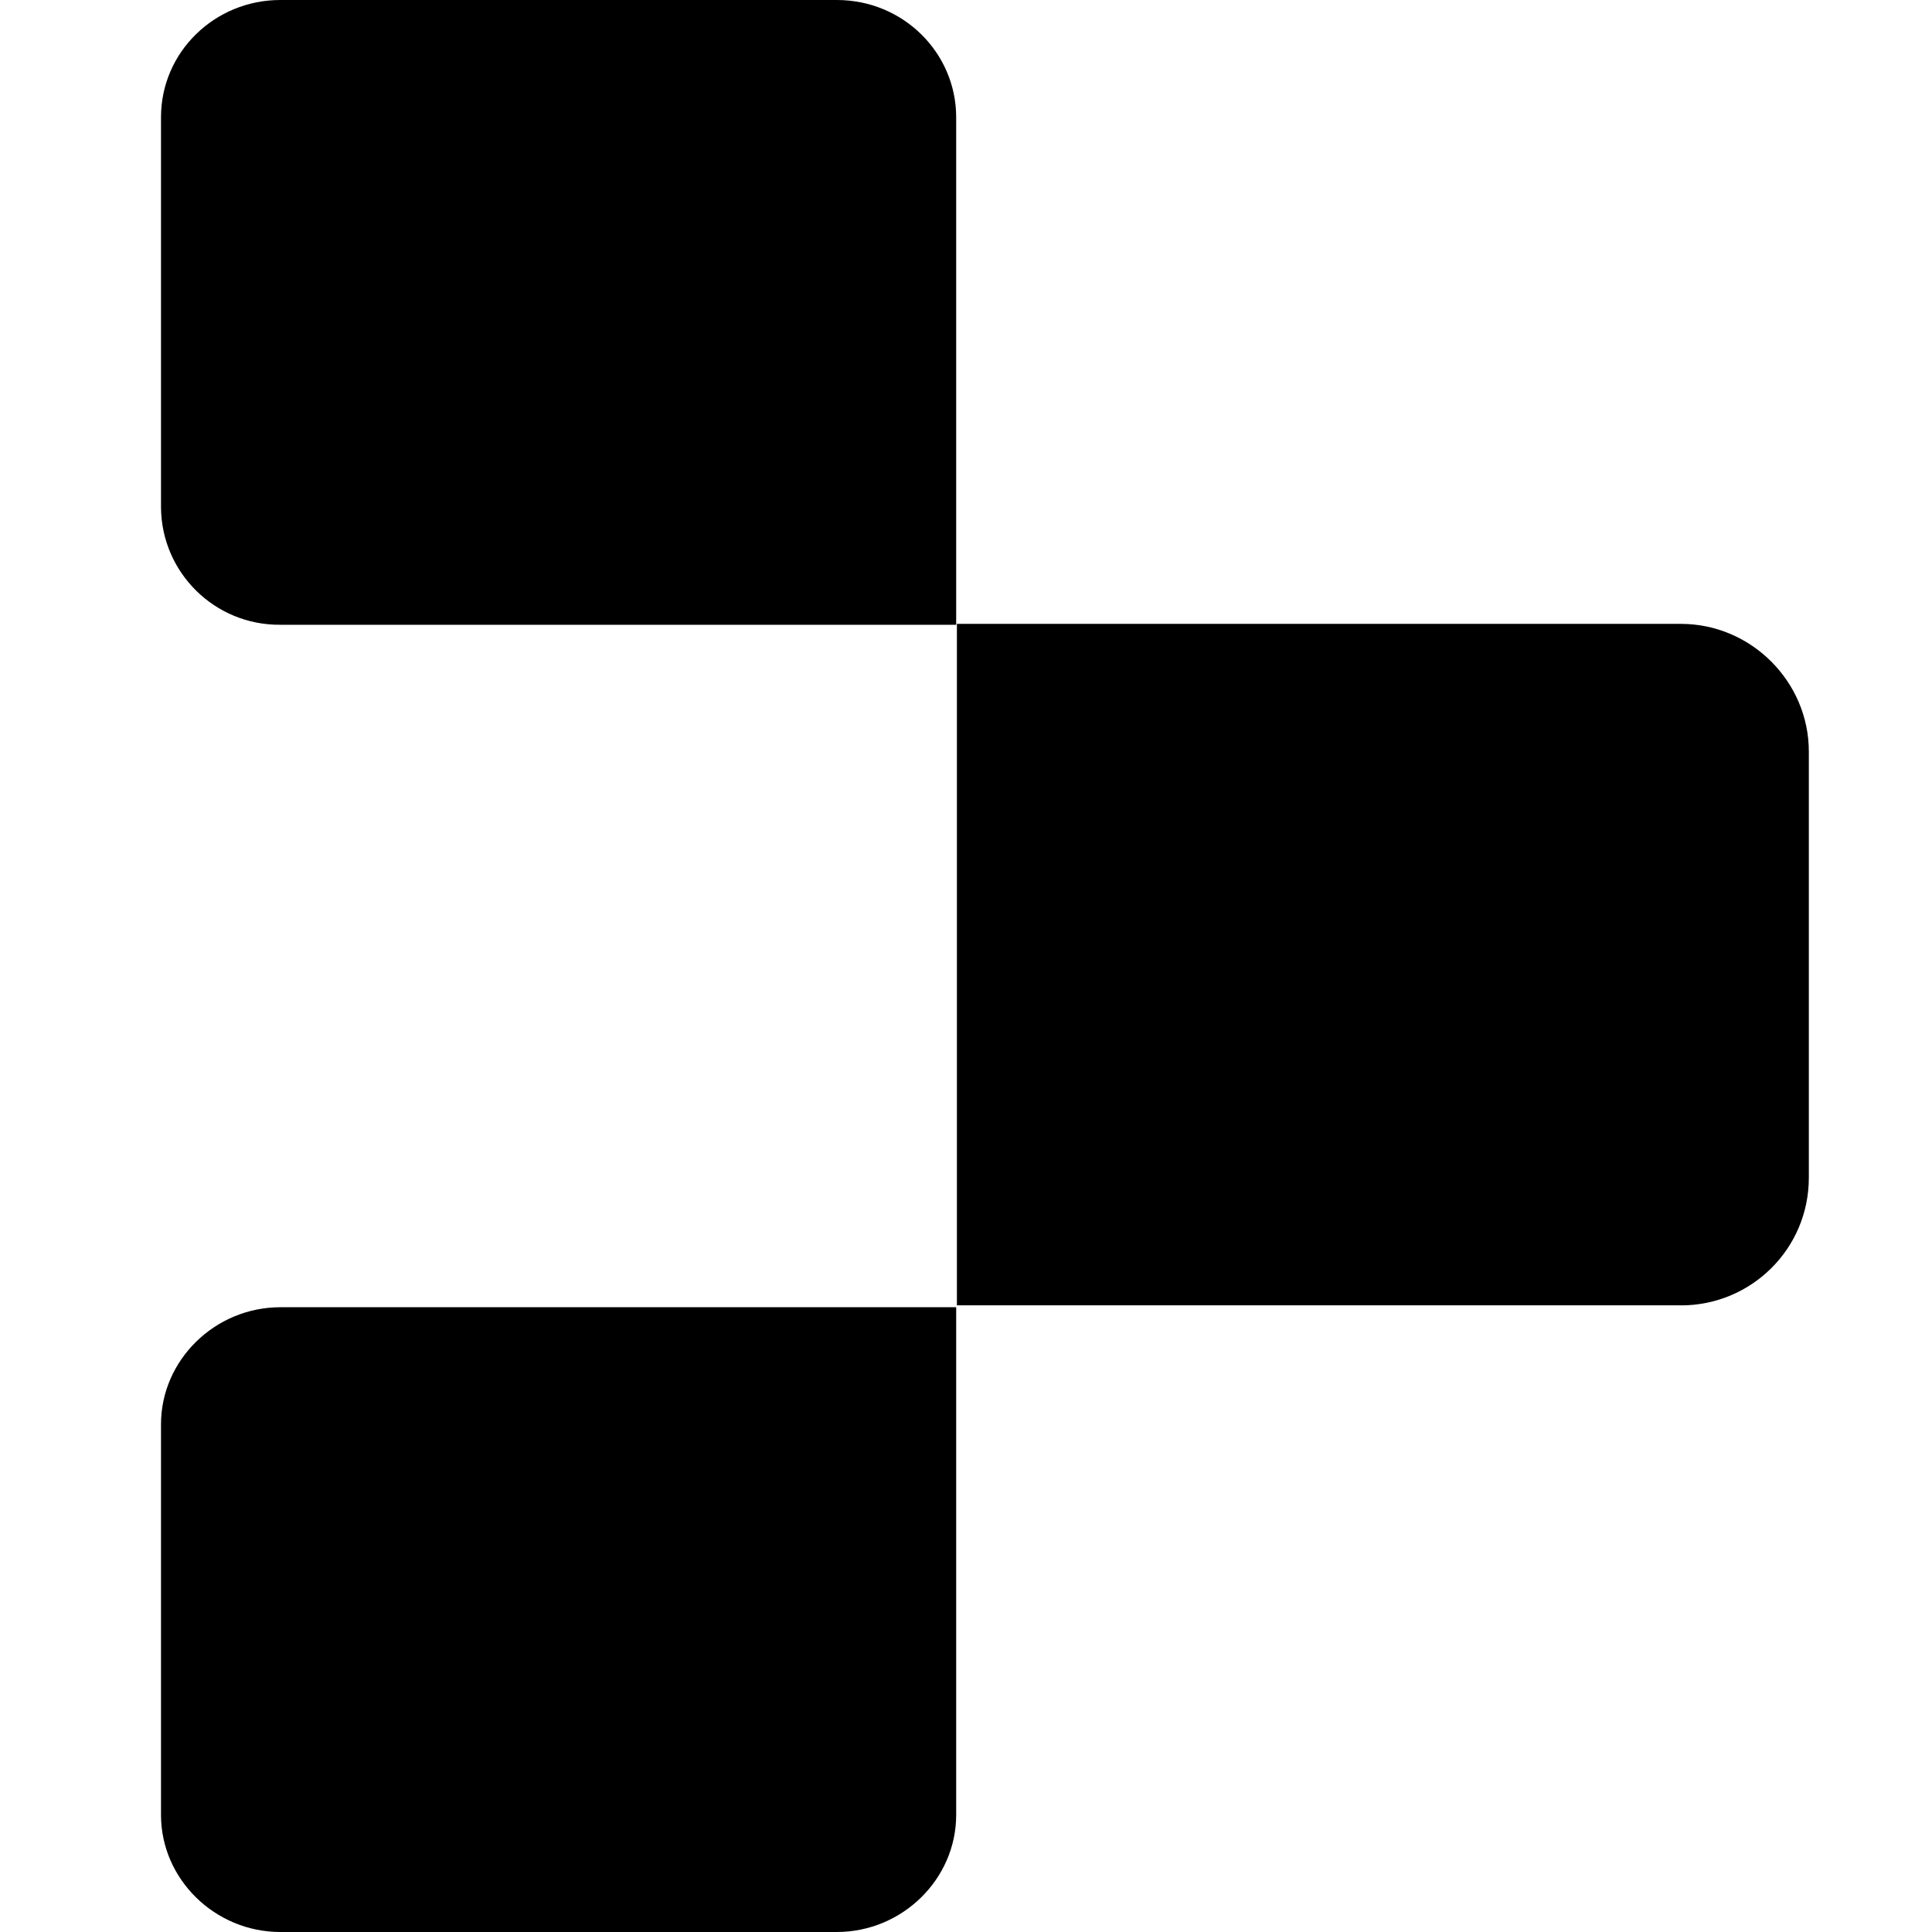
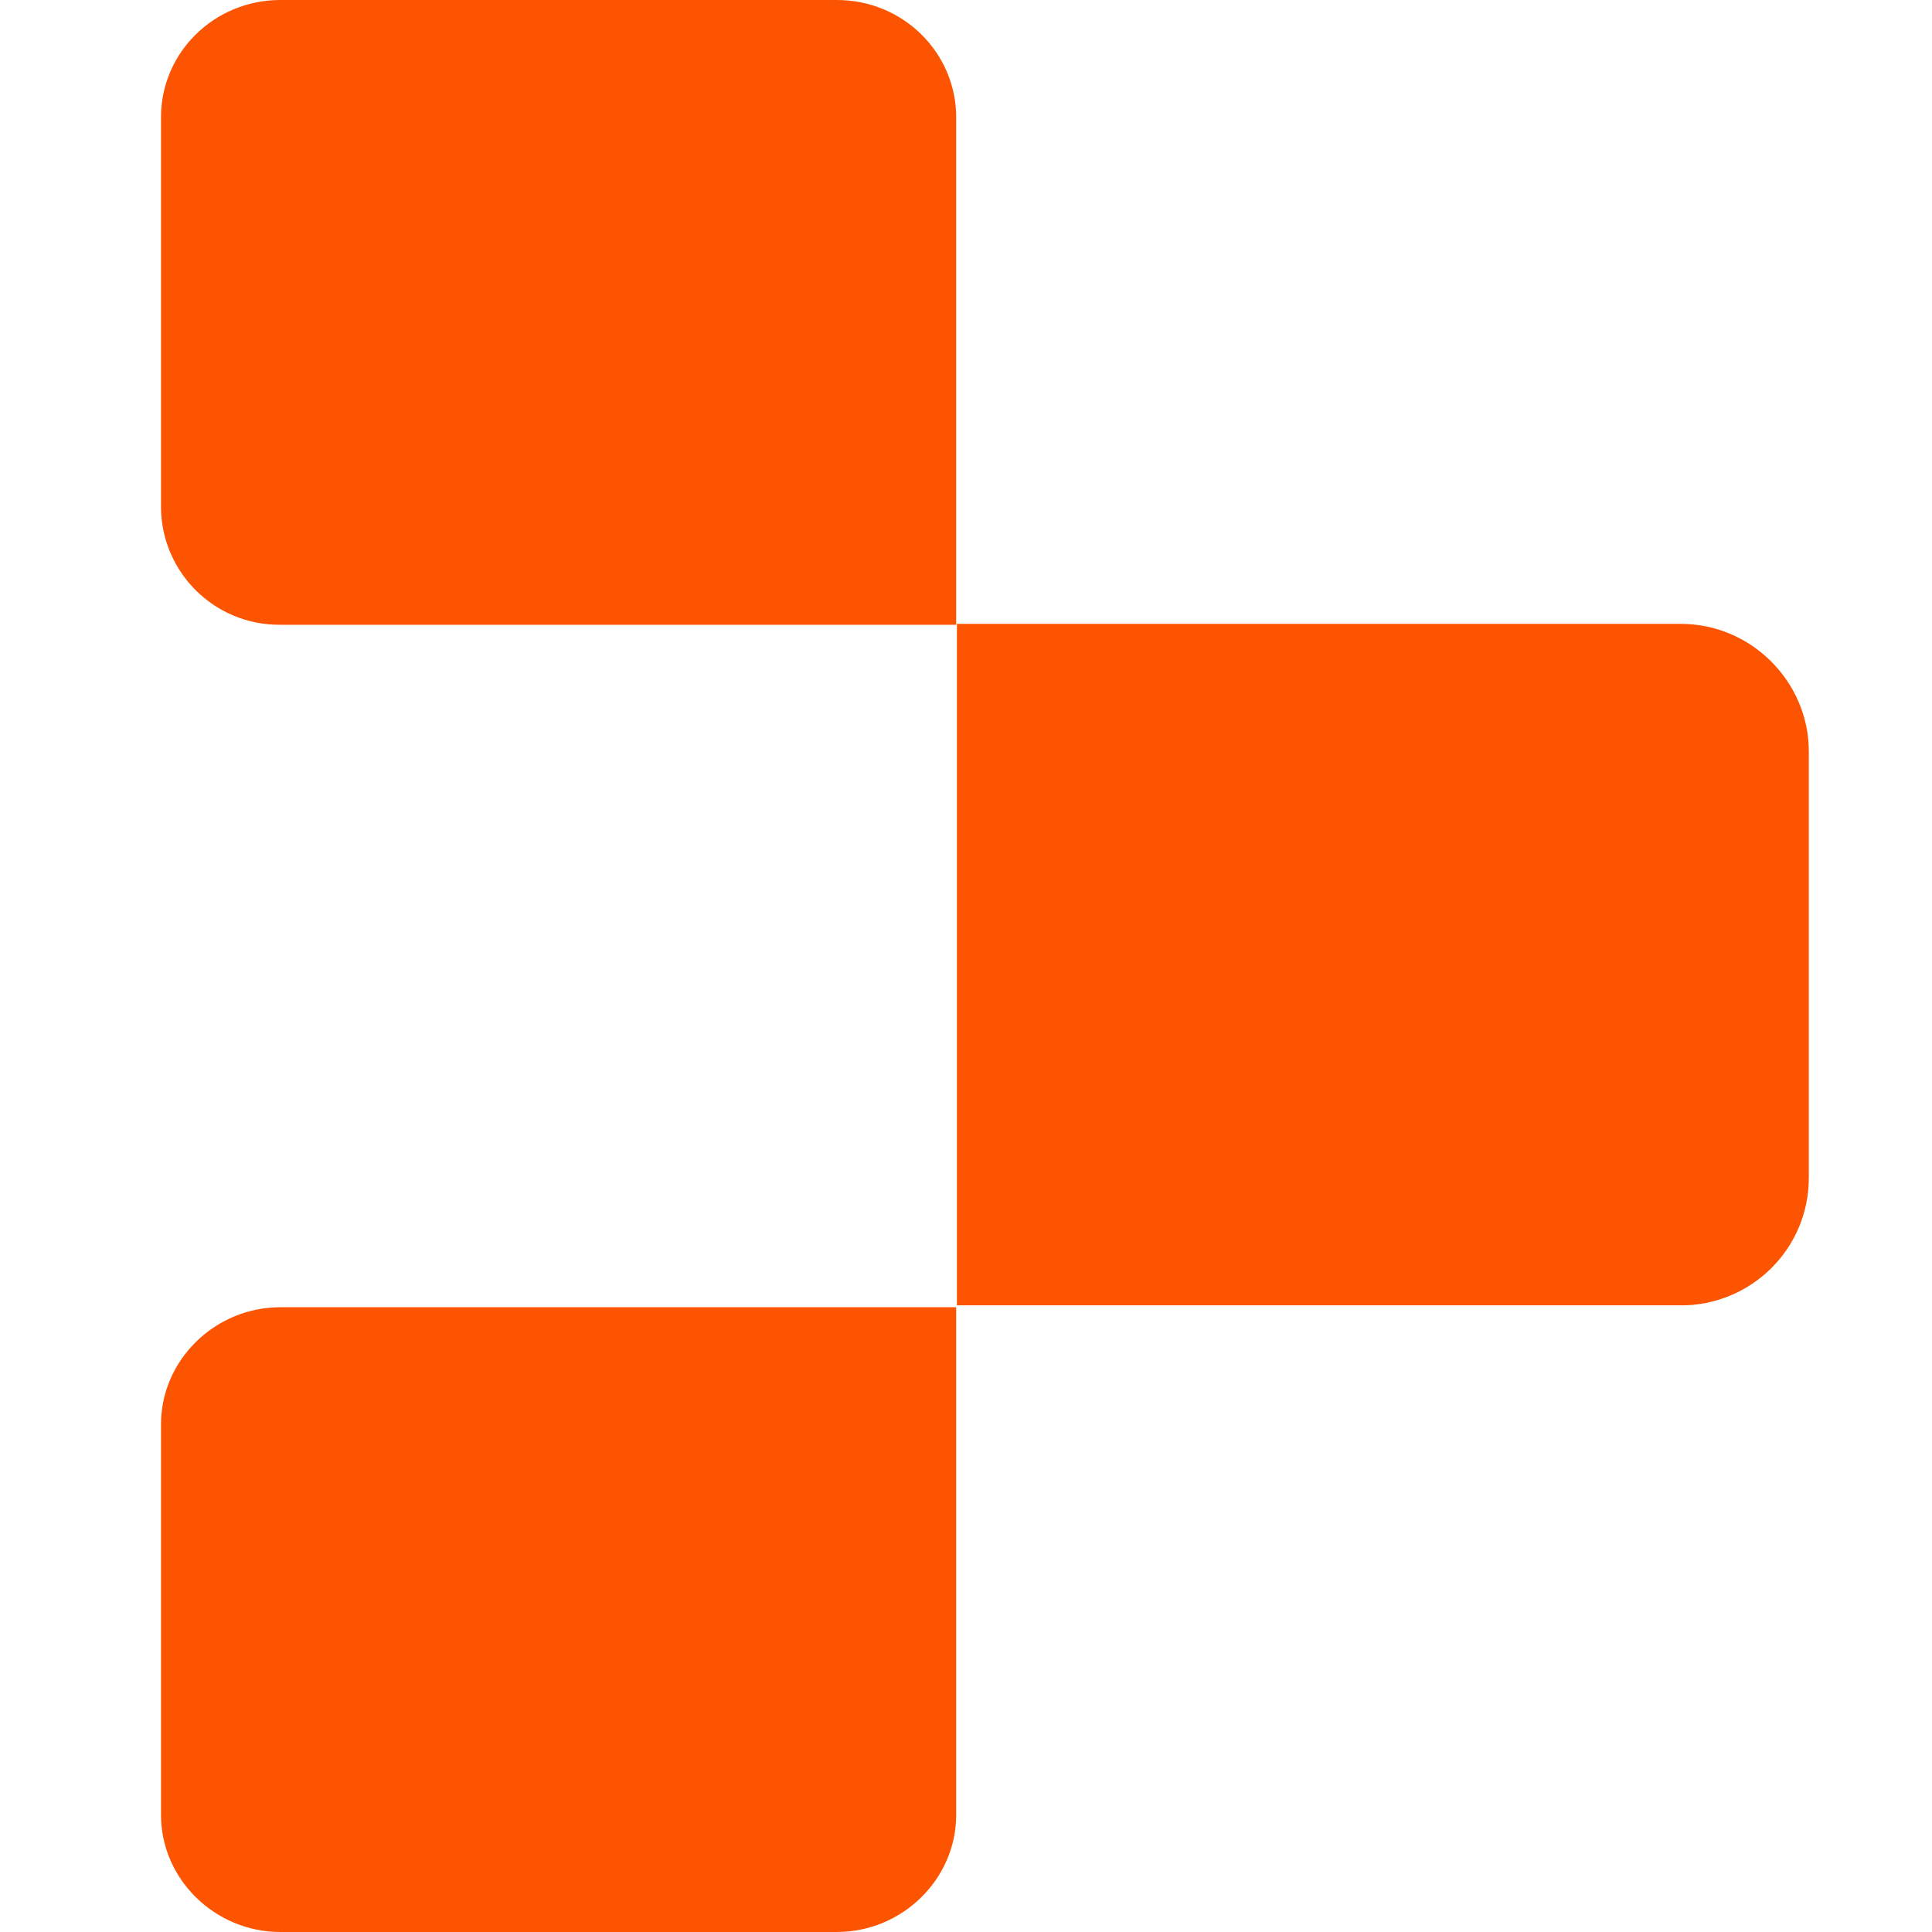
- <svg xmlns="http://www.w3.org/2000/svg" fill="currentColor" fill-rule="evenodd" height="1em" style="flex:none;line-height:1" viewBox="0 0 24 24" width="1em">
-   <path d="M11.878 7.761H3.482A1.469 1.469 0 012 6.304V1.457C2 .644 2.67 0 3.482 0h6.913c.827 0 1.483.658 1.483 1.457v6.304zM20.882 16.215h-8.995V7.75h8.995c.87 0 1.588.717 1.588 1.586v5.294c0 .885-.717 1.586-1.588 1.586zM10.395 24H3.482C2.67 24 2 23.343 2 22.546v-4.853c0-.797.67-1.454 1.482-1.454h8.396v6.307c0 .797-.67 1.454-1.483 1.454z" />
+ <svg xmlns="http://www.w3.org/2000/svg" height="1em" style="flex:none;line-height:1" viewBox="0 0 24 24" width="1em">
+   <path d="M11.878 7.761H3.482A1.469 1.469 0 012 6.304V1.457C2 .644 2.67 0 3.482 0h6.913c.827 0 1.483.658 1.483 1.457v6.304zM20.882 16.215h-8.995V7.75h8.995c.87 0 1.588.717 1.588 1.586v5.294c0 .885-.717 1.586-1.588 1.586zM10.395 24H3.482C2.67 24 2 23.343 2 22.546v-4.853c0-.797.67-1.454 1.482-1.454h8.396v6.307c0 .797-.67 1.454-1.483 1.454z" fill="#FD5402" />
</svg>
